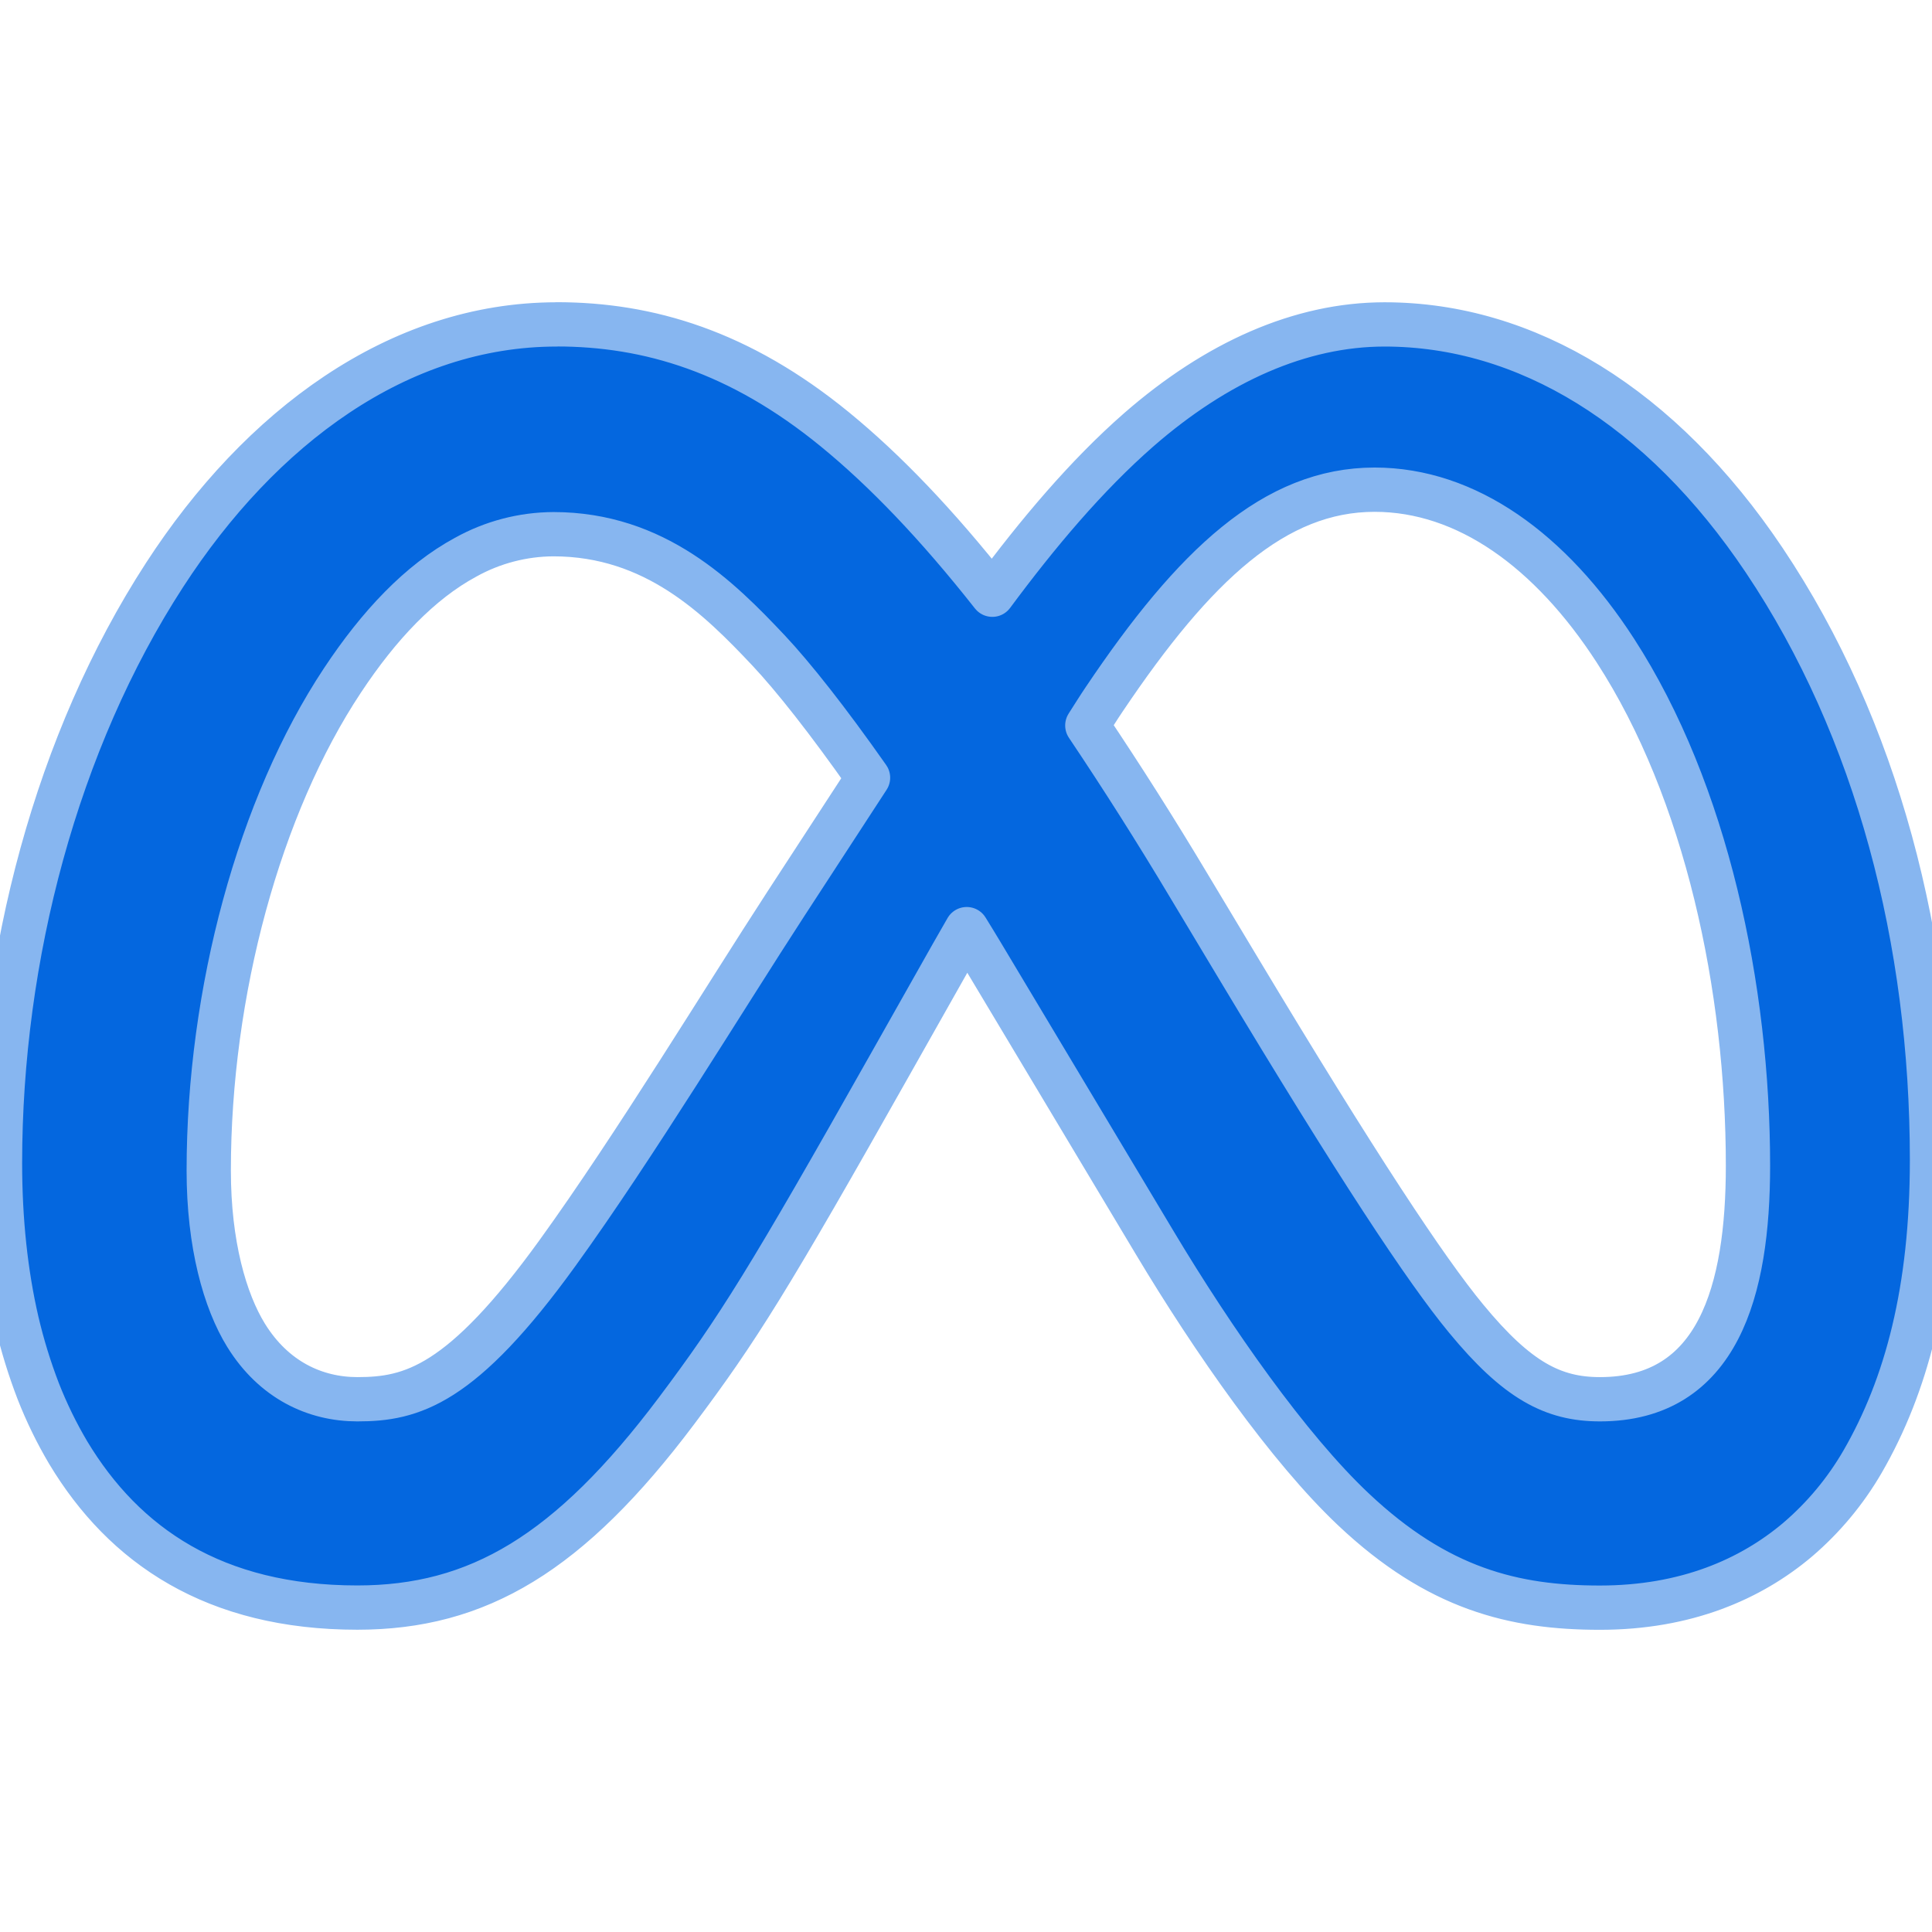
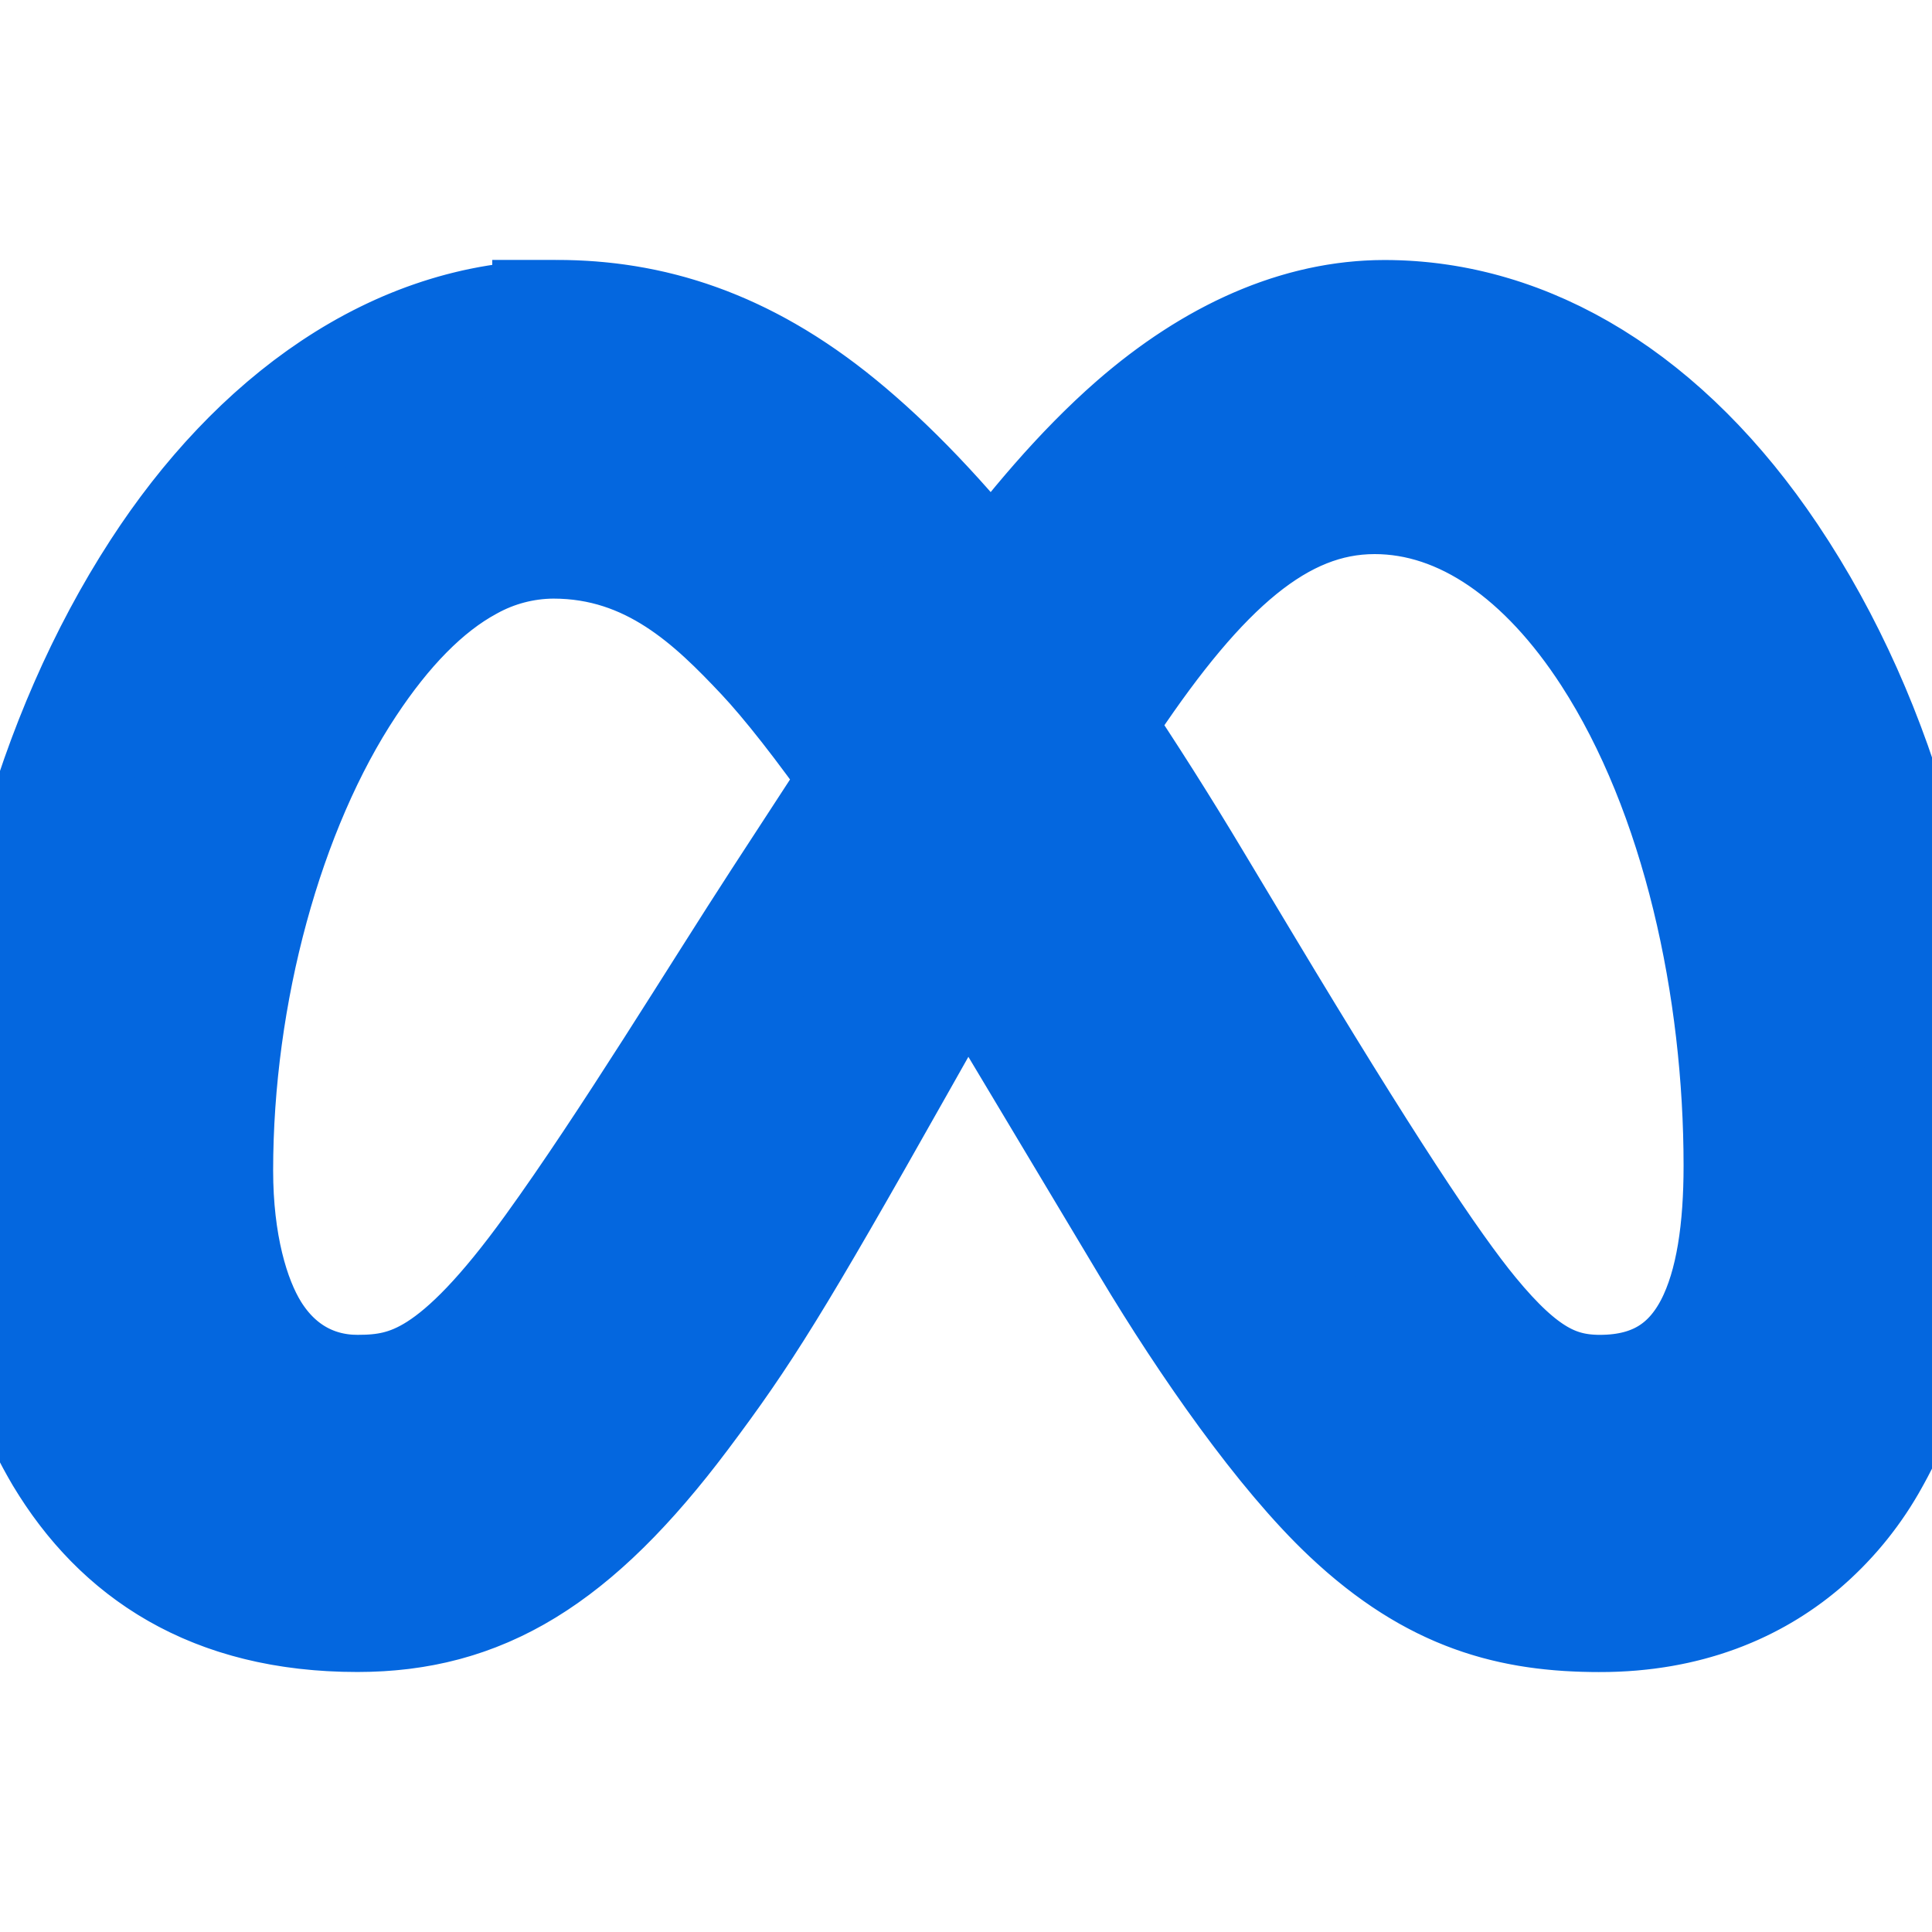
- <svg xmlns="http://www.w3.org/2000/svg" viewBox="0 0 24 24" role="img" aria-label="Llama (Meta AI)">
-   <defs>
-     <clipPath id="tss_meta_ca">
-       <rect x="0" y="0" width="24" height="12" />
-     </clipPath>
-     <clipPath id="tss_meta_cb">
-       <rect x="0" y="11.8" width="24" height="12.2" />
-     </clipPath>
-   </defs>
-   <style>@keyframes tss_meta_ka{0%,100%{transform:translate(-1.6px, 0px);opacity:0.45}34%,82%{transform:translate(0,0);opacity:1}}@keyframes tss_meta_kb{0%,100%{transform:translate(1.6px, 0px);opacity:0.45}34%,82%{transform:translate(0,0);opacity:1}}.tss_meta_ka{animation:tss_meta_ka 3.6s cubic-bezier(0.22,1,0.36,1) infinite}.tss_meta_kb{animation:tss_meta_kb 3.6s cubic-bezier(0.22,1,0.36,1) infinite}@keyframes tss_meta_sp0{0%,0%{stroke-dashoffset:100;stroke-opacity:1}30%,78%{stroke-dashoffset:0;stroke-opacity:0.25}100%{stroke-dashoffset:-100;stroke-opacity:1}}.tss_meta_sp0{stroke-dasharray:100;animation:tss_meta_sp0 3.6s cubic-bezier(0.22,1,0.36,1) infinite}@keyframes tss_meta_sp1{0%,6%{stroke-dashoffset:100;stroke-opacity:1}35%,78%{stroke-dashoffset:0;stroke-opacity:0.25}100%{stroke-dashoffset:-100;stroke-opacity:1}}.tss_meta_sp1{stroke-dasharray:100;animation:tss_meta_sp1 3.6s cubic-bezier(0.22,1,0.36,1) infinite}@keyframes tss_meta_sp2{0%,12%{stroke-dashoffset:100;stroke-opacity:1}40%,78%{stroke-dashoffset:0;stroke-opacity:0.25}100%{stroke-dashoffset:-100;stroke-opacity:1}}.tss_meta_sp2{stroke-dasharray:100;animation:tss_meta_sp2 3.6s cubic-bezier(0.22,1,0.36,1) infinite}@media (prefers-reduced-motion: reduce){.tss_meta_ka,.tss_meta_kb{animation:none!important;transform:none!important;opacity:1!important}.tss_meta_sp0{animation:none!important;stroke-dashoffset:0!important;stroke-opacity:0!important}.tss_meta_sp1{animation:none!important;stroke-dashoffset:0!important;stroke-opacity:0!important}.tss_meta_sp2{animation:none!important;stroke-dashoffset:0!important;stroke-opacity:0!important}}</style>
-   <g clip-path="url(#tss_meta_ca)">
-     <path class="tss_meta_ka" fill="#0467DF" fill-rule="evenodd" d="M6.915 4.03c-1.968 0-3.683 1.28-4.871 3.113C.704 9.208 0 11.883 0 14.449c0 .706.07 1.369.21 1.973a6.624 6.624 0 0 0 .265.86 5.297 5.297 0 0 0 .371.761c.696 1.159 1.818 1.927 3.593 1.927 1.497 0 2.633-.671 3.965-2.444.76-1.012 1.144-1.626 2.663-4.32l.756-1.339.186-.325c.061.1.121.196.183.3l2.152 3.595c.724 1.21 1.665 2.556 2.47 3.314 1.046.987 1.992 1.22 3.06 1.22 1.075 0 1.876-.355 2.455-.843a3.743 3.743 0 0 0 .81-.973c.542-.939.861-2.127.861-3.745 0-2.72-.681-5.357-2.084-7.45-1.282-1.912-2.957-2.93-4.716-2.93-1.047 0-2.088.467-3.053 1.308-.652.57-1.257 1.29-1.82 2.05-.69-.875-1.335-1.547-1.958-2.056-1.182-.966-2.315-1.303-3.454-1.303zm10.16 2.053c1.147 0 2.188.758 2.992 1.999 1.132 1.748 1.647 4.195 1.647 6.4 0 1.548-.368 2.9-1.839 2.9-.58 0-1.027-.23-1.664-1.004-.496-.601-1.343-1.878-2.832-4.358l-.617-1.028a44.908 44.908 0 0 0-1.255-1.98c.07-.109.141-.224.211-.327 1.12-1.667 2.118-2.602 3.358-2.602zm-10.201.553c1.265 0 2.058.791 2.675 1.446.307.327.737.871 1.234 1.579l-1.02 1.566c-.757 1.163-1.882 3.017-2.837 4.338-1.191 1.649-1.81 1.817-2.486 1.817-.524 0-1.038-.237-1.383-.794-.263-.426-.464-1.13-.464-2.046 0-2.221.63-4.535 1.66-6.088.454-.687.964-1.226 1.533-1.533a2.264 2.264 0 0 1 1.088-.285z" />
-   </g>
-   <g clip-path="url(#tss_meta_cb)">
-     <path class="tss_meta_kb" fill="#0467DF" fill-rule="evenodd" d="M6.915 4.03c-1.968 0-3.683 1.28-4.871 3.113C.704 9.208 0 11.883 0 14.449c0 .706.07 1.369.21 1.973a6.624 6.624 0 0 0 .265.86 5.297 5.297 0 0 0 .371.761c.696 1.159 1.818 1.927 3.593 1.927 1.497 0 2.633-.671 3.965-2.444.76-1.012 1.144-1.626 2.663-4.32l.756-1.339.186-.325c.061.1.121.196.183.3l2.152 3.595c.724 1.21 1.665 2.556 2.47 3.314 1.046.987 1.992 1.22 3.06 1.22 1.075 0 1.876-.355 2.455-.843a3.743 3.743 0 0 0 .81-.973c.542-.939.861-2.127.861-3.745 0-2.72-.681-5.357-2.084-7.45-1.282-1.912-2.957-2.93-4.716-2.93-1.047 0-2.088.467-3.053 1.308-.652.57-1.257 1.29-1.82 2.05-.69-.875-1.335-1.547-1.958-2.056-1.182-.966-2.315-1.303-3.454-1.303zm10.16 2.053c1.147 0 2.188.758 2.992 1.999 1.132 1.748 1.647 4.195 1.647 6.4 0 1.548-.368 2.9-1.839 2.9-.58 0-1.027-.23-1.664-1.004-.496-.601-1.343-1.878-2.832-4.358l-.617-1.028a44.908 44.908 0 0 0-1.255-1.98c.07-.109.141-.224.211-.327 1.12-1.667 2.118-2.602 3.358-2.602zm-10.201.553c1.265 0 2.058.791 2.675 1.446.307.327.737.871 1.234 1.579l-1.02 1.566c-.757 1.163-1.882 3.017-2.837 4.338-1.191 1.649-1.81 1.817-2.486 1.817-.524 0-1.038-.237-1.383-.794-.263-.426-.464-1.13-.464-2.046 0-2.221.63-4.535 1.66-6.088.454-.687.964-1.226 1.533-1.533a2.264 2.264 0 0 1 1.088-.285z" />
-   </g>
-   <path class="tss_meta_sp0" pathLength="100" fill="none" stroke="#87B6F0" stroke-width="0.55" stroke-linecap="round" stroke-linejoin="round" d="M6.915 4.03 c-1.968 0 -3.683 1.28 -4.871 3.113 C0.704 9.208 0 11.883 0 14.449 c0 0.706 0.07 1.369 0.21 1.973 a6.624 6.624 0 0 0 0.265 0.86 a5.297 5.297 0 0 0 0.371 0.761 c0.696 1.159 1.818 1.927 3.593 1.927 c1.497 0 2.633 -0.671 3.965 -2.444 c0.76 -1.012 1.144 -1.626 2.663 -4.32 l0.756 -1.339 l0.186 -0.325 c0.061 0.1 0.121 0.196 0.183 0.3 l2.152 3.595 c0.724 1.21 1.665 2.556 2.47 3.314 c1.046 0.987 1.992 1.22 3.06 1.22 c1.075 0 1.876 -0.355 2.455 -0.843 a3.743 3.743 0 0 0 0.81 -0.973 c0.542 -0.939 0.861 -2.127 0.861 -3.745 c0 -2.72 -0.681 -5.357 -2.084 -7.45 c-1.282 -1.912 -2.957 -2.93 -4.716 -2.93 c-1.047 0 -2.088 0.467 -3.053 1.308 c-0.652 0.57 -1.257 1.29 -1.82 2.05 c-0.69 -0.875 -1.335 -1.547 -1.958 -2.056 c-1.182 -0.966 -2.315 -1.303 -3.454 -1.303 Z" />
-   <path class="tss_meta_sp1" pathLength="100" fill="none" stroke="#87B6F0" stroke-width="0.55" stroke-linecap="round" stroke-linejoin="round" d="M17.075 6.083 c1.147 0 2.188 0.758 2.992 1.999 c1.132 1.748 1.647 4.195 1.647 6.4 c0 1.548 -0.368 2.9 -1.839 2.9 c-0.58 0 -1.027 -0.23 -1.664 -1.004 c-0.496 -0.601 -1.343 -1.878 -2.832 -4.358 l-0.617 -1.028 a44.908 44.908 0 0 0 -1.255 -1.98 c0.07 -0.109 0.141 -0.224 0.211 -0.327 c1.12 -1.667 2.118 -2.602 3.358 -2.602 Z" />
-   <path class="tss_meta_sp2" pathLength="100" fill="none" stroke="#87B6F0" stroke-width="0.55" stroke-linecap="round" stroke-linejoin="round" d="M6.874 6.636 c1.265 0 2.058 0.791 2.675 1.446 c0.307 0.327 0.737 0.871 1.234 1.579 l-1.02 1.566 c-0.757 1.163 -1.882 3.017 -2.837 4.338 c-1.191 1.649 -1.81 1.817 -2.486 1.817 c-0.524 0 -1.038 -0.237 -1.383 -0.794 c-0.263 -0.426 -0.464 -1.13 -0.464 -2.046 c0 -2.221 0.63 -4.535 1.66 -6.088 c0.454 -0.687 0.964 -1.226 1.533 -1.533 a2.264 2.264 0 0 1 1.088 -0.285 Z" />
+ <svg xmlns="http://www.w3.org/2000/svg" viewBox="0 0 24 24" role="img" aria-label="Meta">
+   <style>.tss_meta_draw{animation:tss_meta_draw 6s cubic-bezier(0.22,1,0.36,1) infinite}@keyframes tss_meta_draw{0%{stroke-dashoffset:100;fill-opacity:0;stroke-opacity:1}35%{stroke-dashoffset:0;fill-opacity:0;stroke-opacity:1}50%,100%{stroke-dashoffset:0;fill-opacity:1;stroke-opacity:0}}@media (prefers-reduced-motion: reduce){.tss_meta_draw{animation:none!important;fill-opacity:1!important;stroke-opacity:0!important}}</style>
+   <path class="tss_meta_draw" fill="#0467DF" stroke="#0467DF" stroke-width="1.6" pathLength="100" stroke-dasharray="100" d="M6.915 4.03c-1.968 0-3.683 1.28-4.871 3.113C.704 9.208 0 11.883 0 14.449c0 .706.07 1.369.21 1.973a6.624 6.624 0 0 0 .265.86 5.297 5.297 0 0 0 .371.761c.696 1.159 1.818 1.927 3.593 1.927 1.497 0 2.633-.671 3.965-2.444.76-1.012 1.144-1.626 2.663-4.32l.756-1.339.186-.325c.061.1.121.196.183.3l2.152 3.595c.724 1.21 1.665 2.556 2.47 3.314 1.046.987 1.992 1.22 3.06 1.22 1.075 0 1.876-.355 2.455-.843a3.743 3.743 0 0 0 .81-.973c.542-.939.861-2.127.861-3.745 0-2.72-.681-5.357-2.084-7.45-1.282-1.912-2.957-2.93-4.716-2.93-1.047 0-2.088.467-3.053 1.308-.652.57-1.257 1.29-1.82 2.05-.69-.875-1.335-1.547-1.958-2.056-1.182-.966-2.315-1.303-3.454-1.303zm10.16 2.053c1.147 0 2.188.758 2.992 1.999 1.132 1.748 1.647 4.195 1.647 6.4 0 1.548-.368 2.9-1.839 2.9-.58 0-1.027-.23-1.664-1.004-.496-.601-1.343-1.878-2.832-4.358l-.617-1.028a44.908 44.908 0 0 0-1.255-1.98c.07-.109.141-.224.211-.327 1.12-1.667 2.118-2.602 3.358-2.602zm-10.201.553c1.265 0 2.058.791 2.675 1.446.307.327.737.871 1.234 1.579l-1.02 1.566c-.757 1.163-1.882 3.017-2.837 4.338-1.191 1.649-1.81 1.817-2.486 1.817-.524 0-1.038-.237-1.383-.794-.263-.426-.464-1.13-.464-2.046 0-2.221.63-4.535 1.66-6.088.454-.687.964-1.226 1.533-1.533a2.264 2.264 0 0 1 1.088-.285z" />
</svg>
